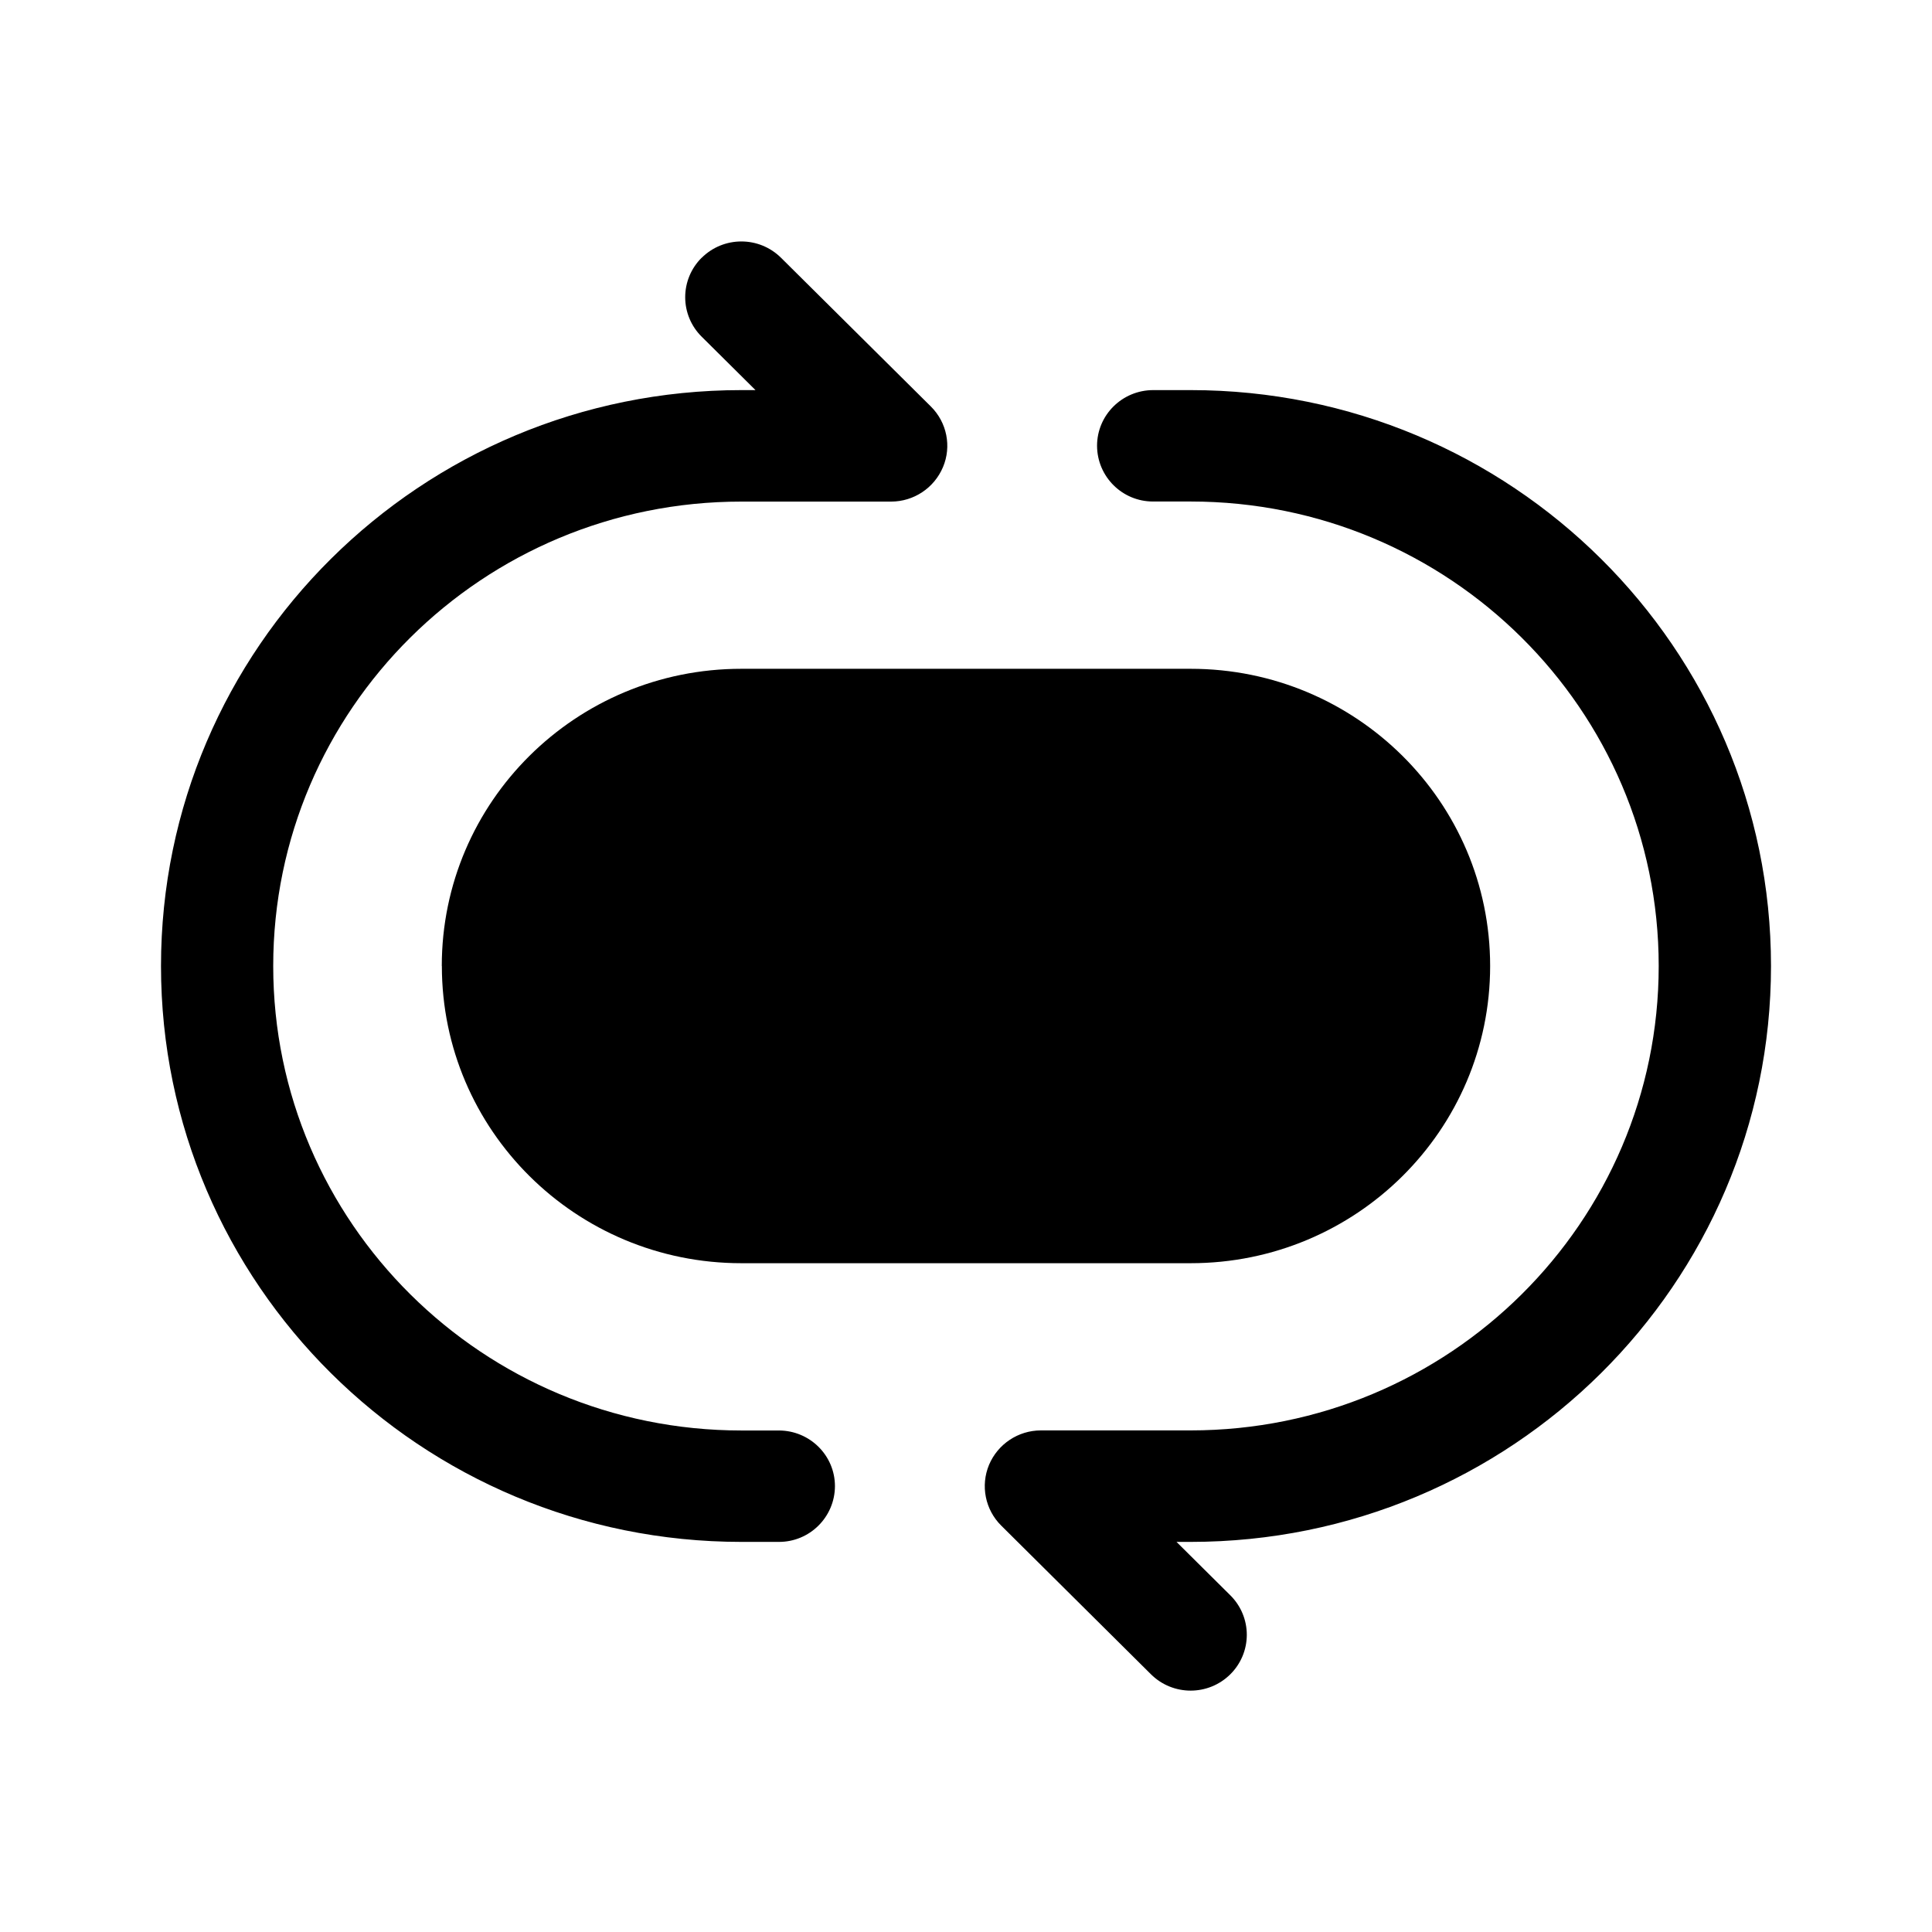
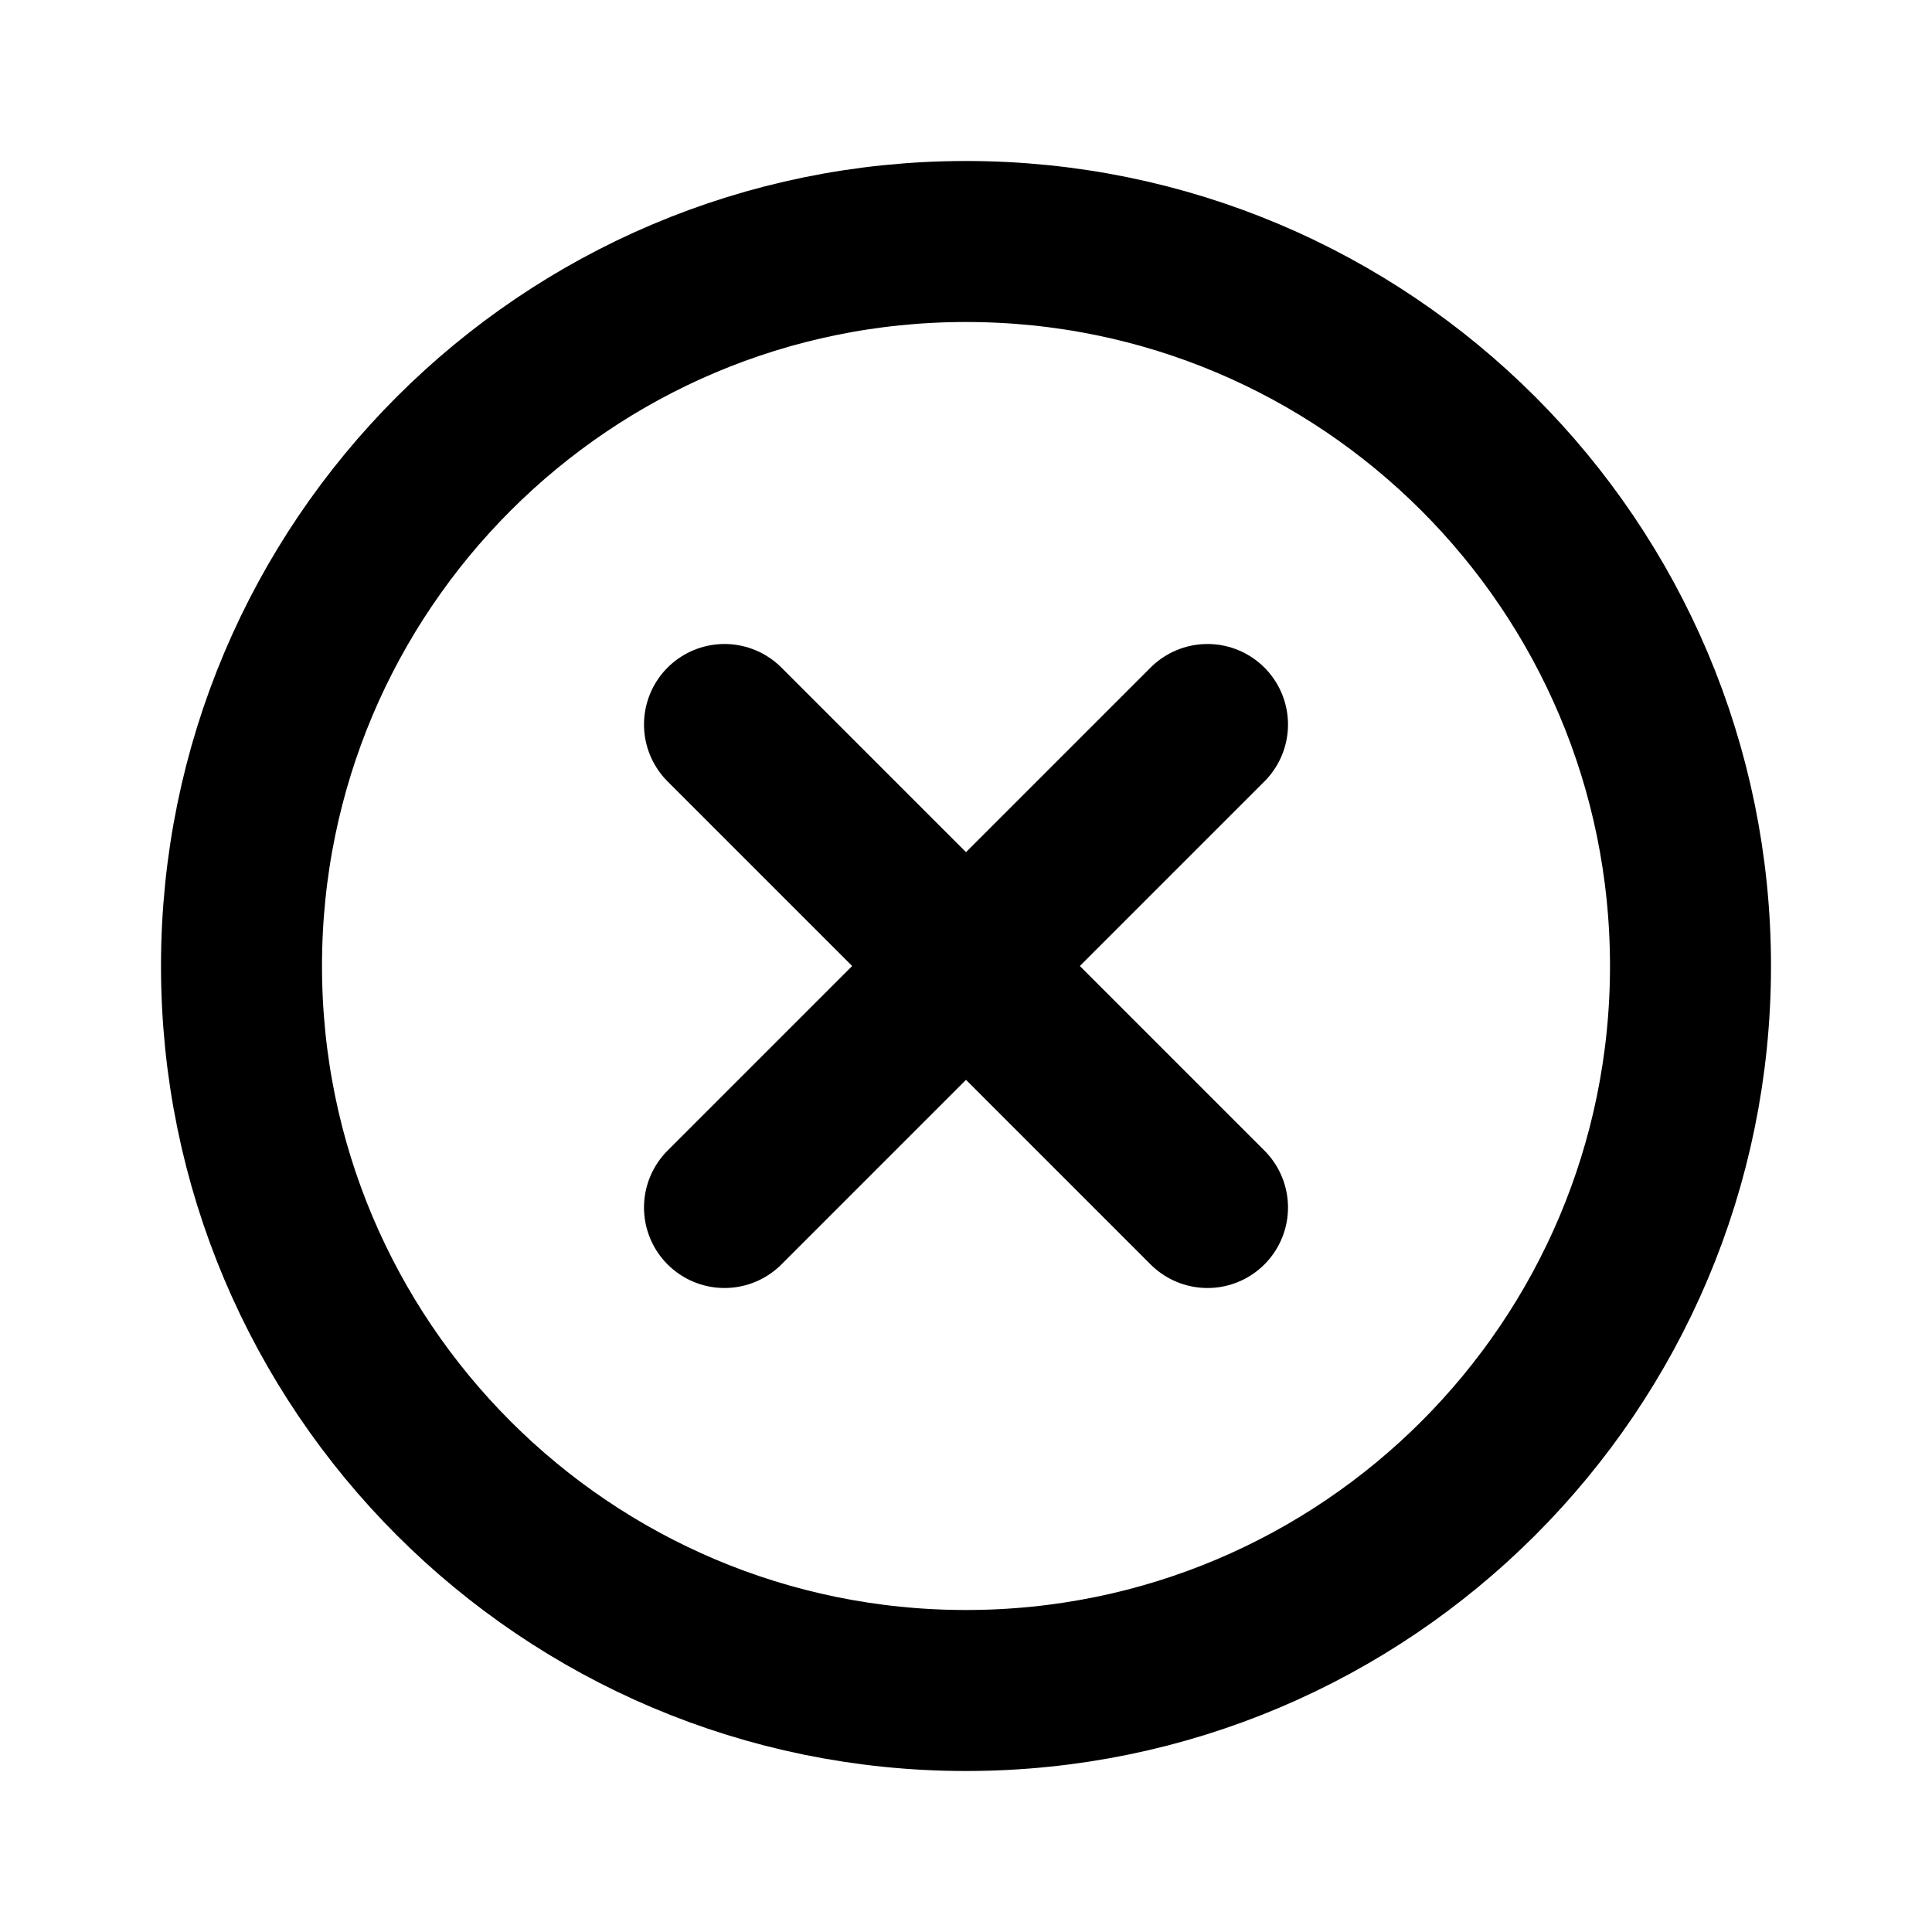
- <svg xmlns="http://www.w3.org/2000/svg" width="1em" height="1em" viewBox="0 0 24 24">
-   <path fill="currentColor" fill-rule="evenodd" d="M8.716 3.203a.7.7 0 0 1 .987 0l1.86 1.846c.2.198.26.496.151.754a.7.7 0 0 1-.644.428H9.21C5.997 6.23 3.394 8.814 3.394 12S6 17.77 9.21 17.77h.464c.386 0 .698.31.698.692a.695.695 0 0 1-.698.692H9.21C5.228 19.154 2 15.95 2 12s3.228-7.154 7.21-7.154h.175l-.669-.664a.69.69 0 0 1 0-.98m4.912 2.336c0-.382.312-.692.698-.692h.465C18.772 4.846 22 8.05 22 12s-3.228 7.154-7.21 7.154h-.175l.669.664a.69.69 0 0 1 0 .98a.7.7 0 0 1-.987 0l-1.86-1.847a.69.69 0 0 1-.151-.754a.7.7 0 0 1 .644-.428h1.86c3.212 0 5.815-2.583 5.815-5.769s-2.603-5.77-5.814-5.77h-.465a.695.695 0 0 1-.698-.692" clip-rule="evenodd" />
-   <path fill="currentColor" d="M5.488 12c0-2.04 1.666-3.692 3.721-3.692h5.582c2.055 0 3.72 1.653 3.72 3.692s-1.665 3.692-3.72 3.692H9.209c-2.055 0-3.72-1.653-3.72-3.692" />
+ <svg xmlns="http://www.w3.org/2000/svg" width="1em" height="1em" viewBox="0 0 24 24" fill="none">
+   <path d="M9 9L15 15" stroke="currentColor" stroke-width="2" stroke-linecap="round" stroke-linejoin="round" />
+   <path d="M15 9L9 15" stroke="currentColor" stroke-width="2" stroke-linecap="round" stroke-linejoin="round" />
+   <circle cx="12" cy="12" r="9" stroke="currentColor" stroke-width="2" stroke-linecap="round" stroke-linejoin="round" />
</svg>
